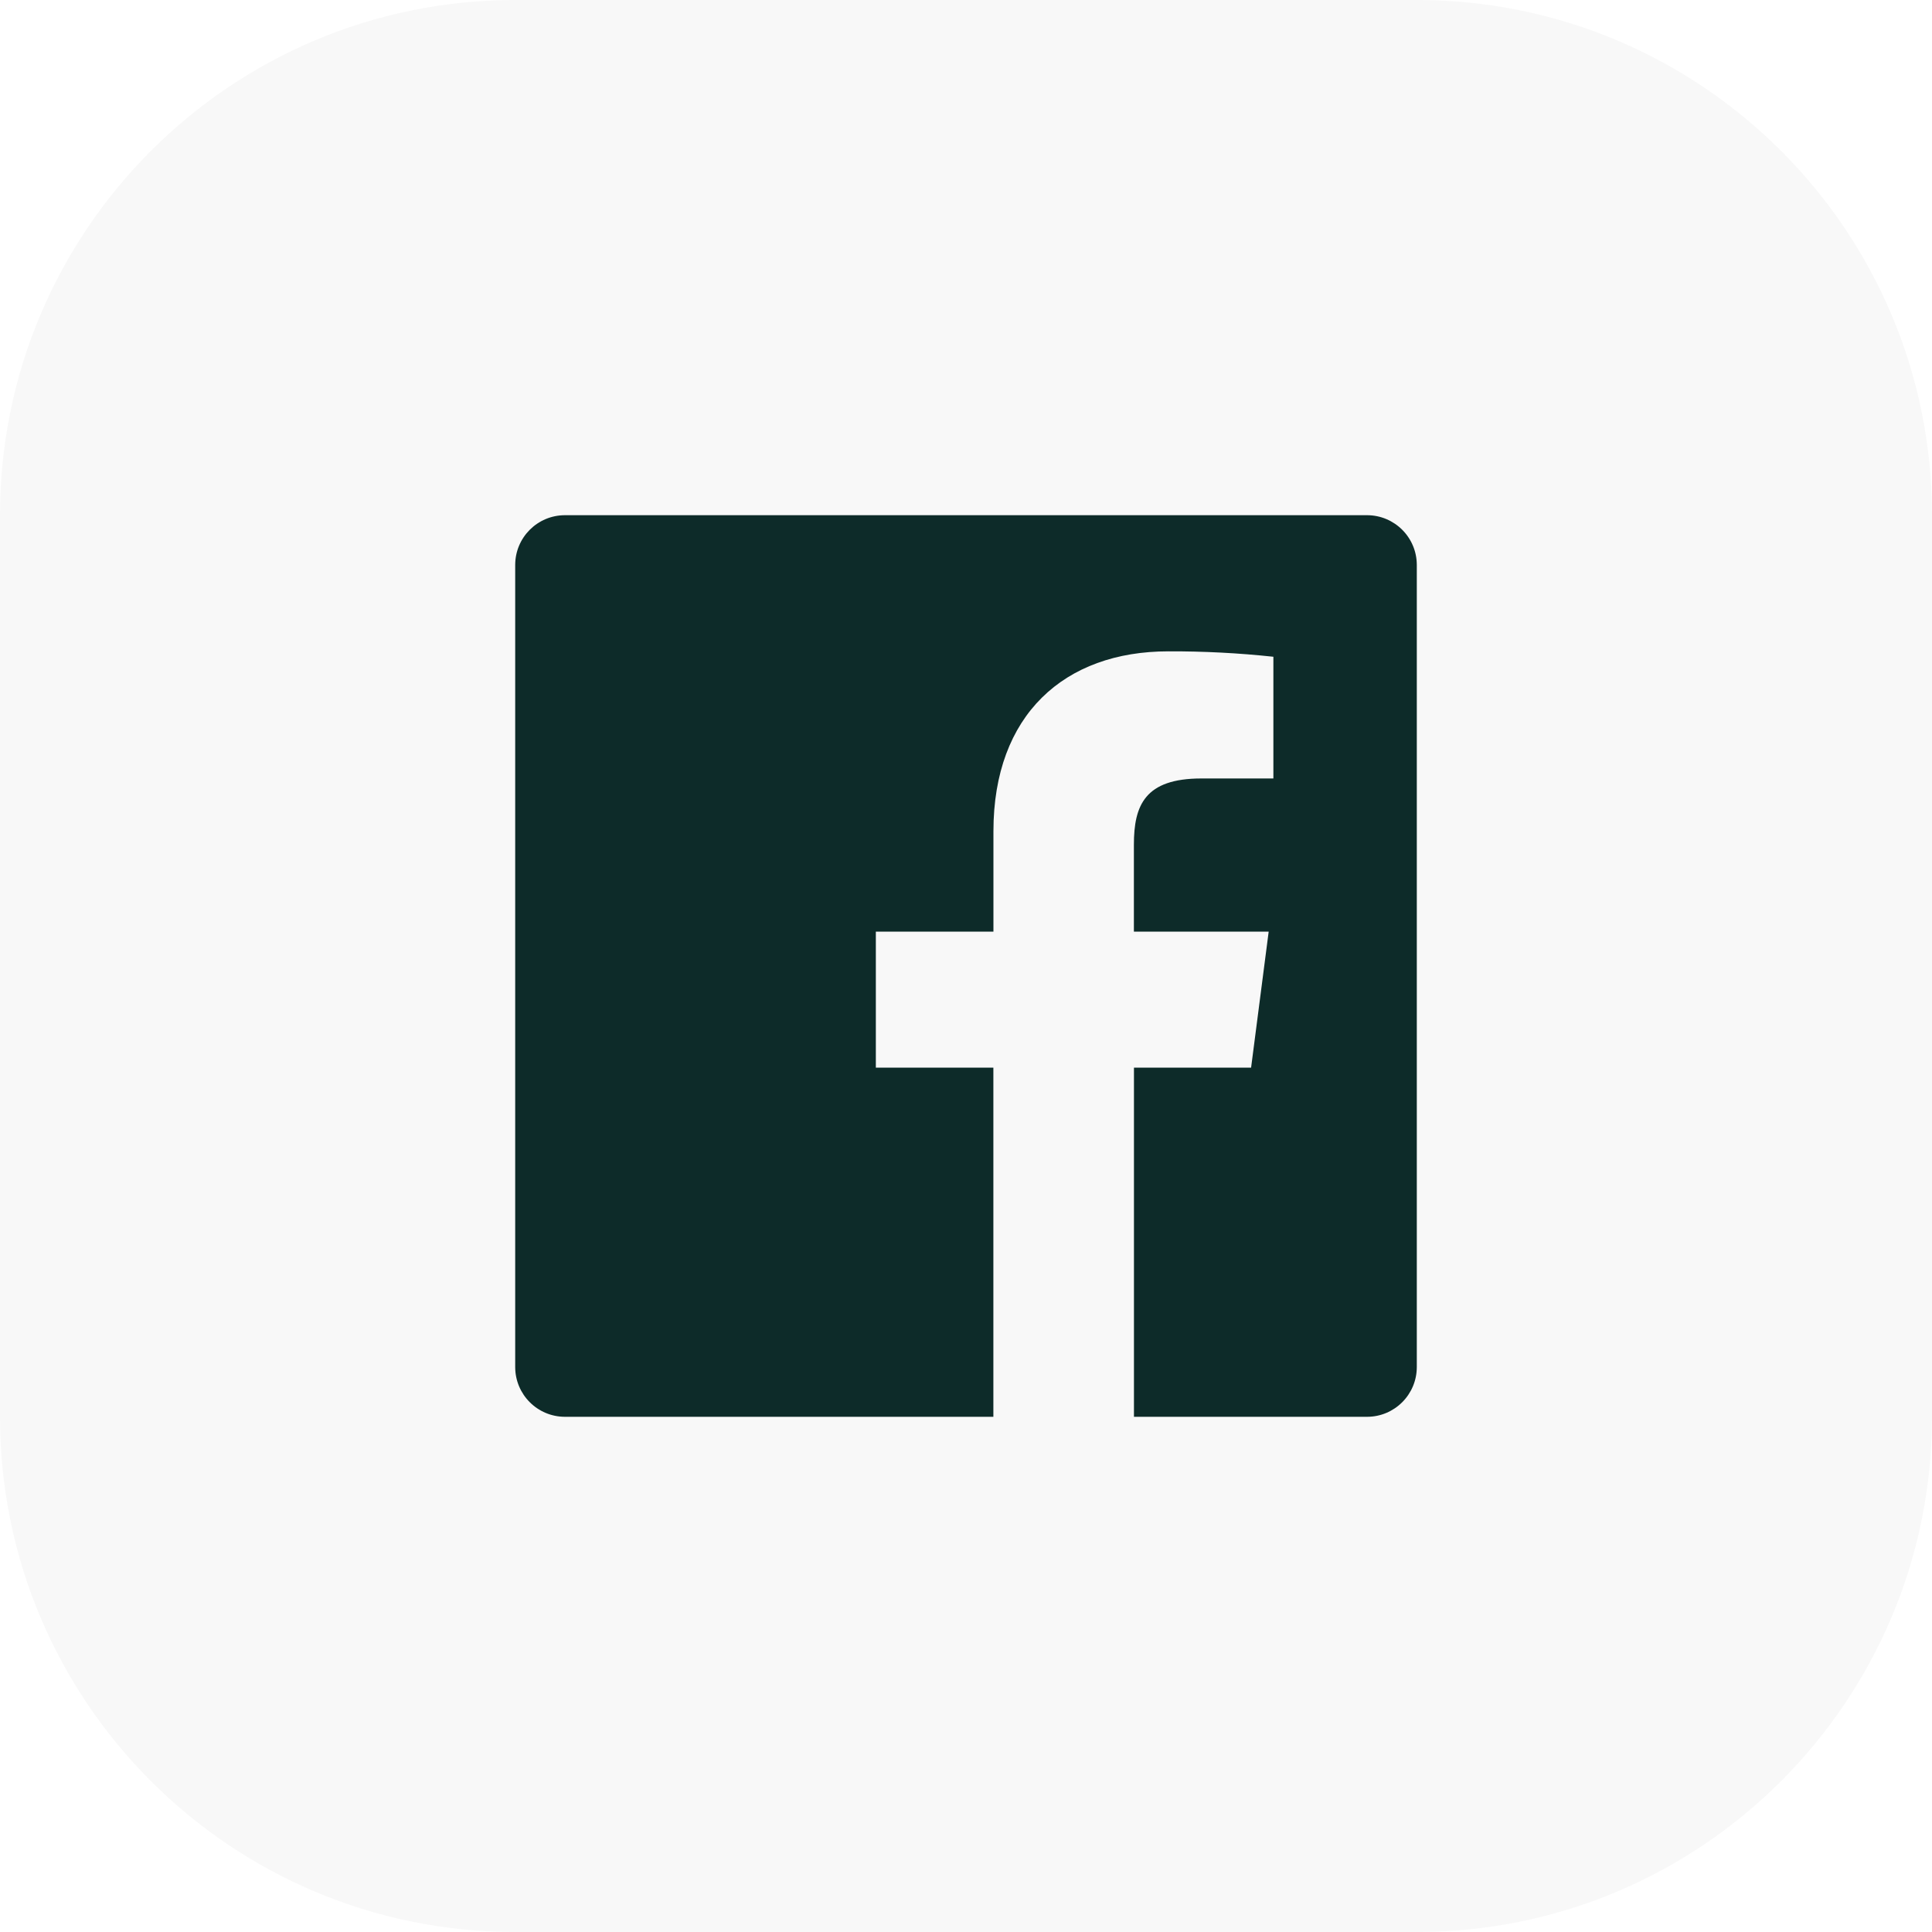
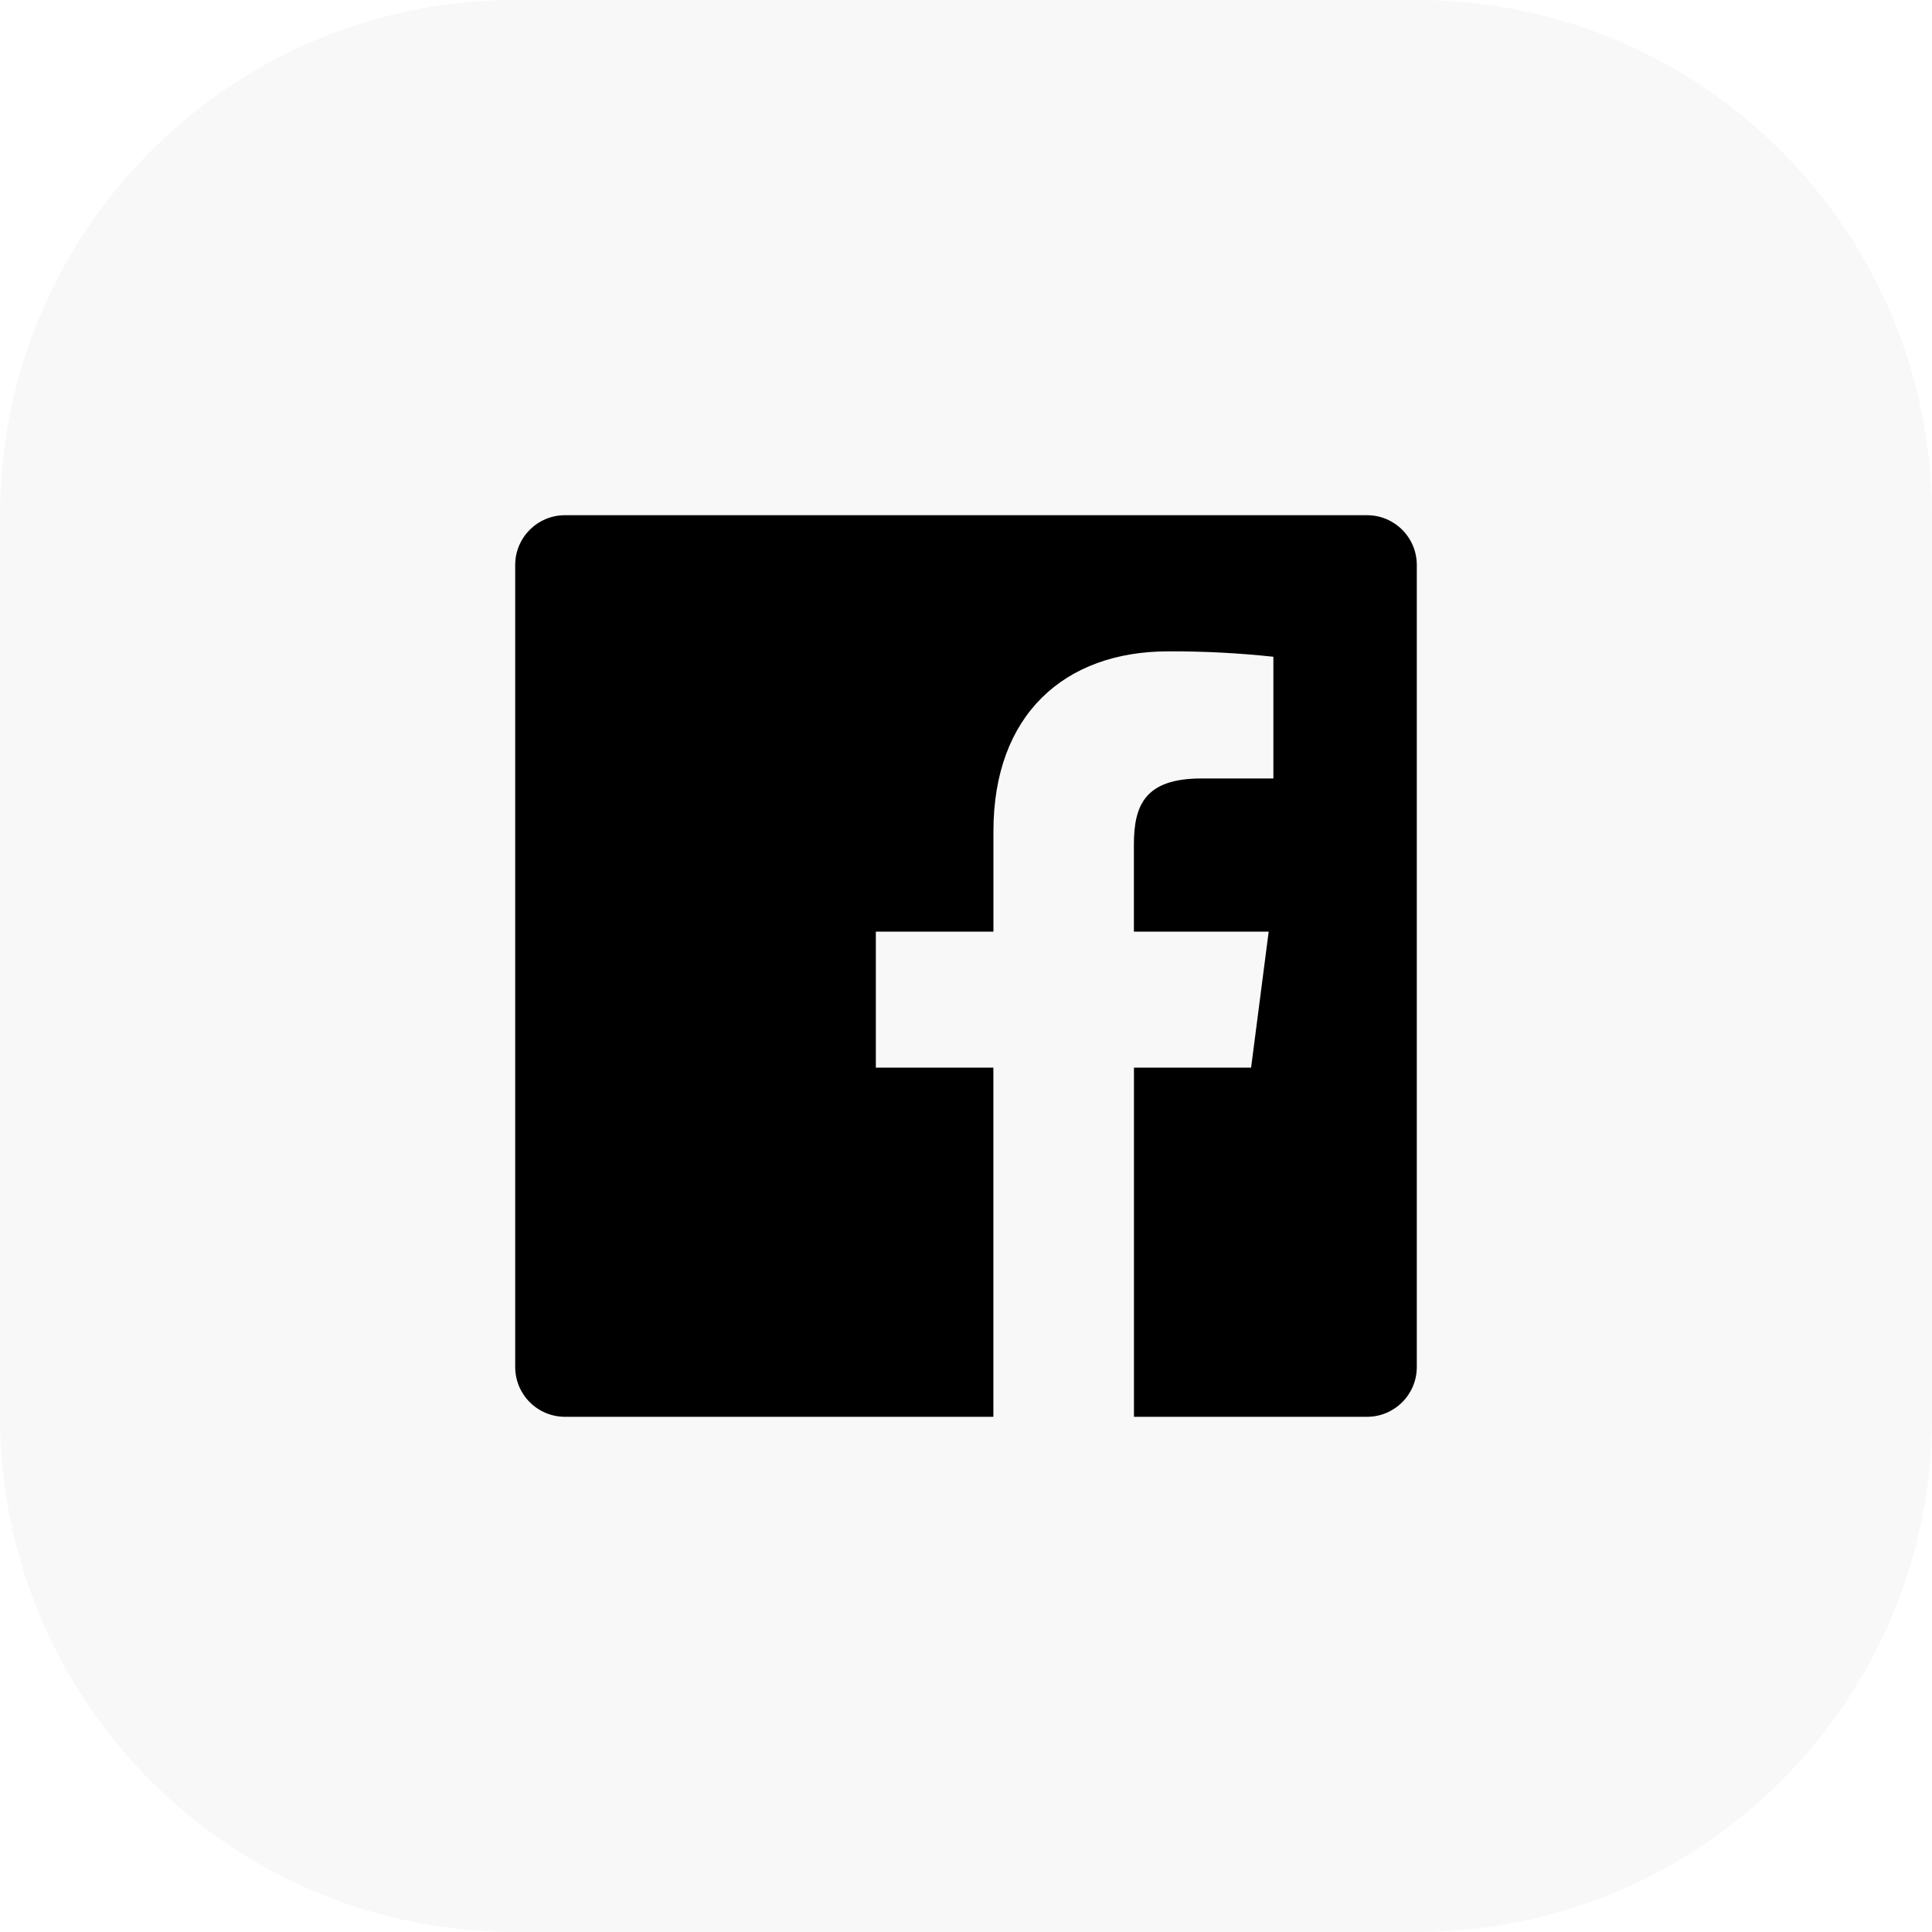
<svg xmlns="http://www.w3.org/2000/svg" width="30" height="30" viewBox="0 0 30 30" fill="none">
  <rect width="30" height="30" rx="8" fill="#F8F8F8" />
-   <path fill-rule="evenodd" clip-rule="evenodd" d="M17.608 22V16.578H19.427L19.7 14.466H17.607V13.117C17.607 12.505 17.777 12.088 18.655 12.088H19.773V10.198C19.232 10.14 18.687 10.112 18.142 10.114C16.529 10.114 15.426 11.099 15.426 12.907V14.466H13.6V16.578H15.425V22H8.773C8.346 22 8 21.654 8 21.227V8.773C8 8.346 8.346 8 8.773 8H21.227C21.654 8 22 8.346 22 8.773V21.227C22 21.654 21.654 22 21.227 22H17.608Z" fill="#0D2B29" />
+   <path fill-rule="evenodd" clip-rule="evenodd" d="M17.608 22V16.578H19.427L19.7 14.466H17.607V13.117C17.607 12.505 17.777 12.088 18.655 12.088H19.773V10.198C19.232 10.14 18.687 10.112 18.142 10.114C16.529 10.114 15.426 11.099 15.426 12.907V14.466H13.6V16.578H15.425V22H8.773C8.346 22 8 21.654 8 21.227V8.773C8 8.346 8.346 8 8.773 8H21.227C21.654 8 22 8.346 22 8.773V21.227C22 21.654 21.654 22 21.227 22H17.608Z" fill="currentColor" />
</svg>
